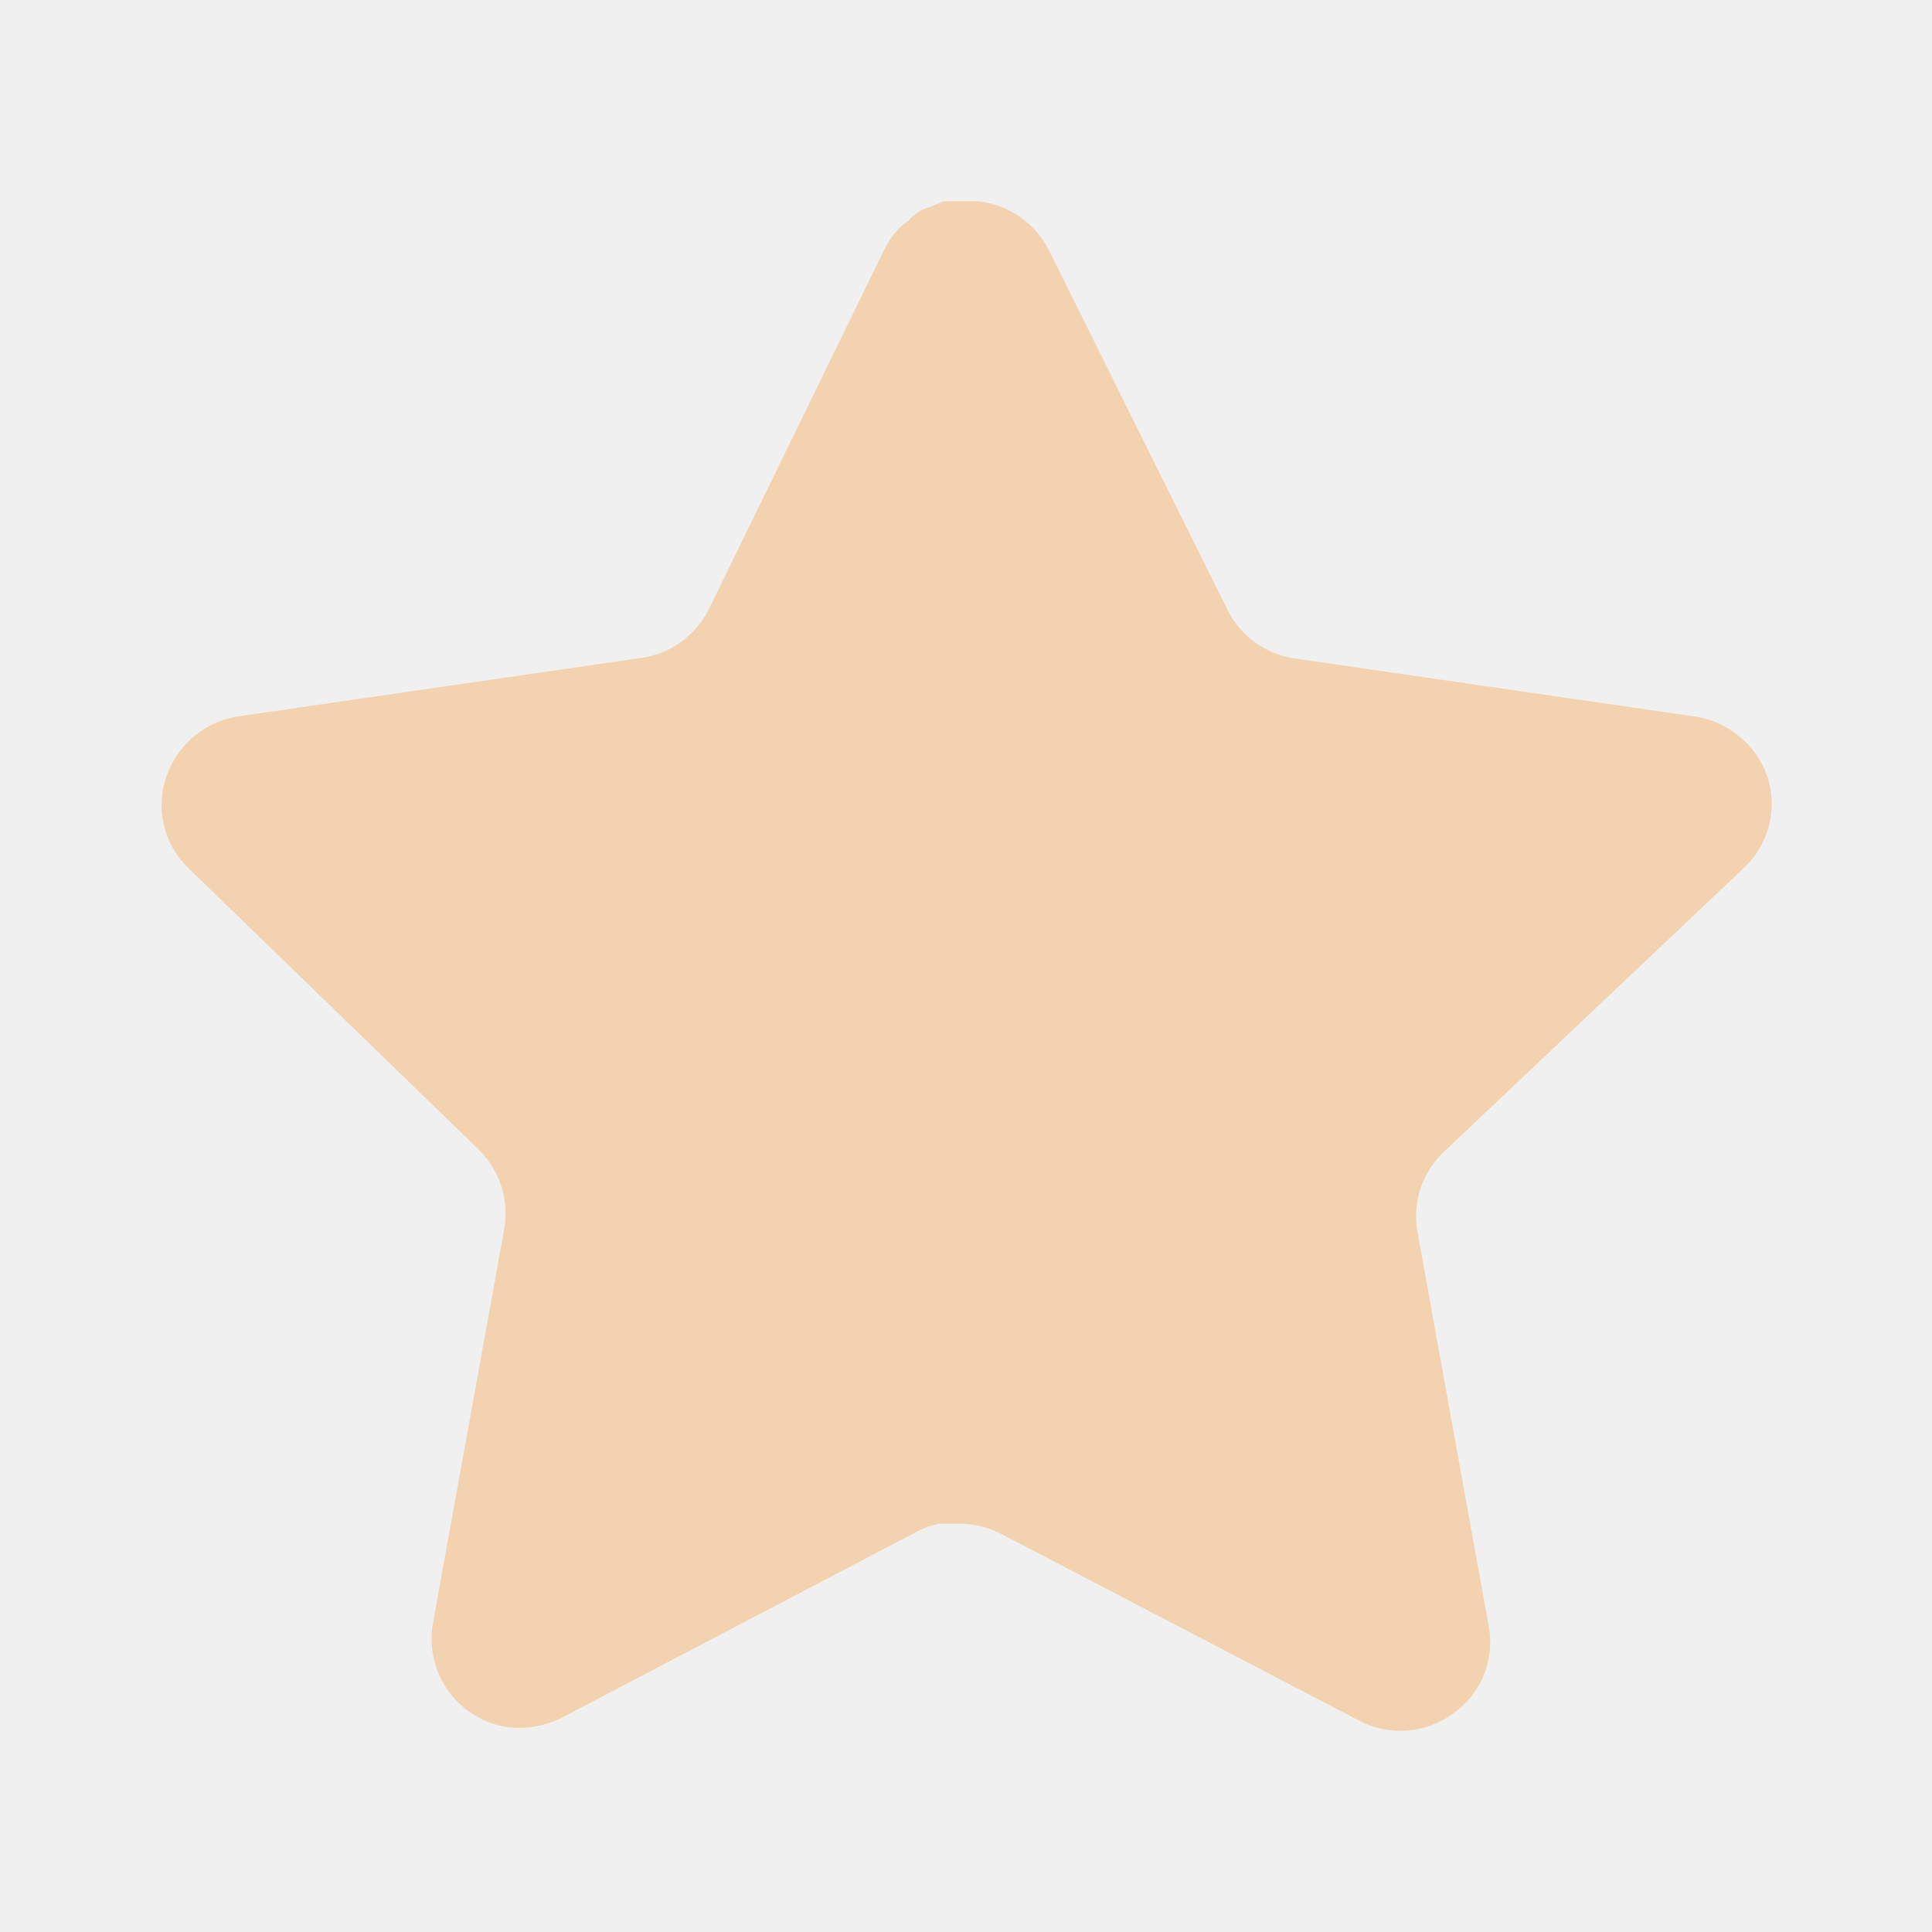
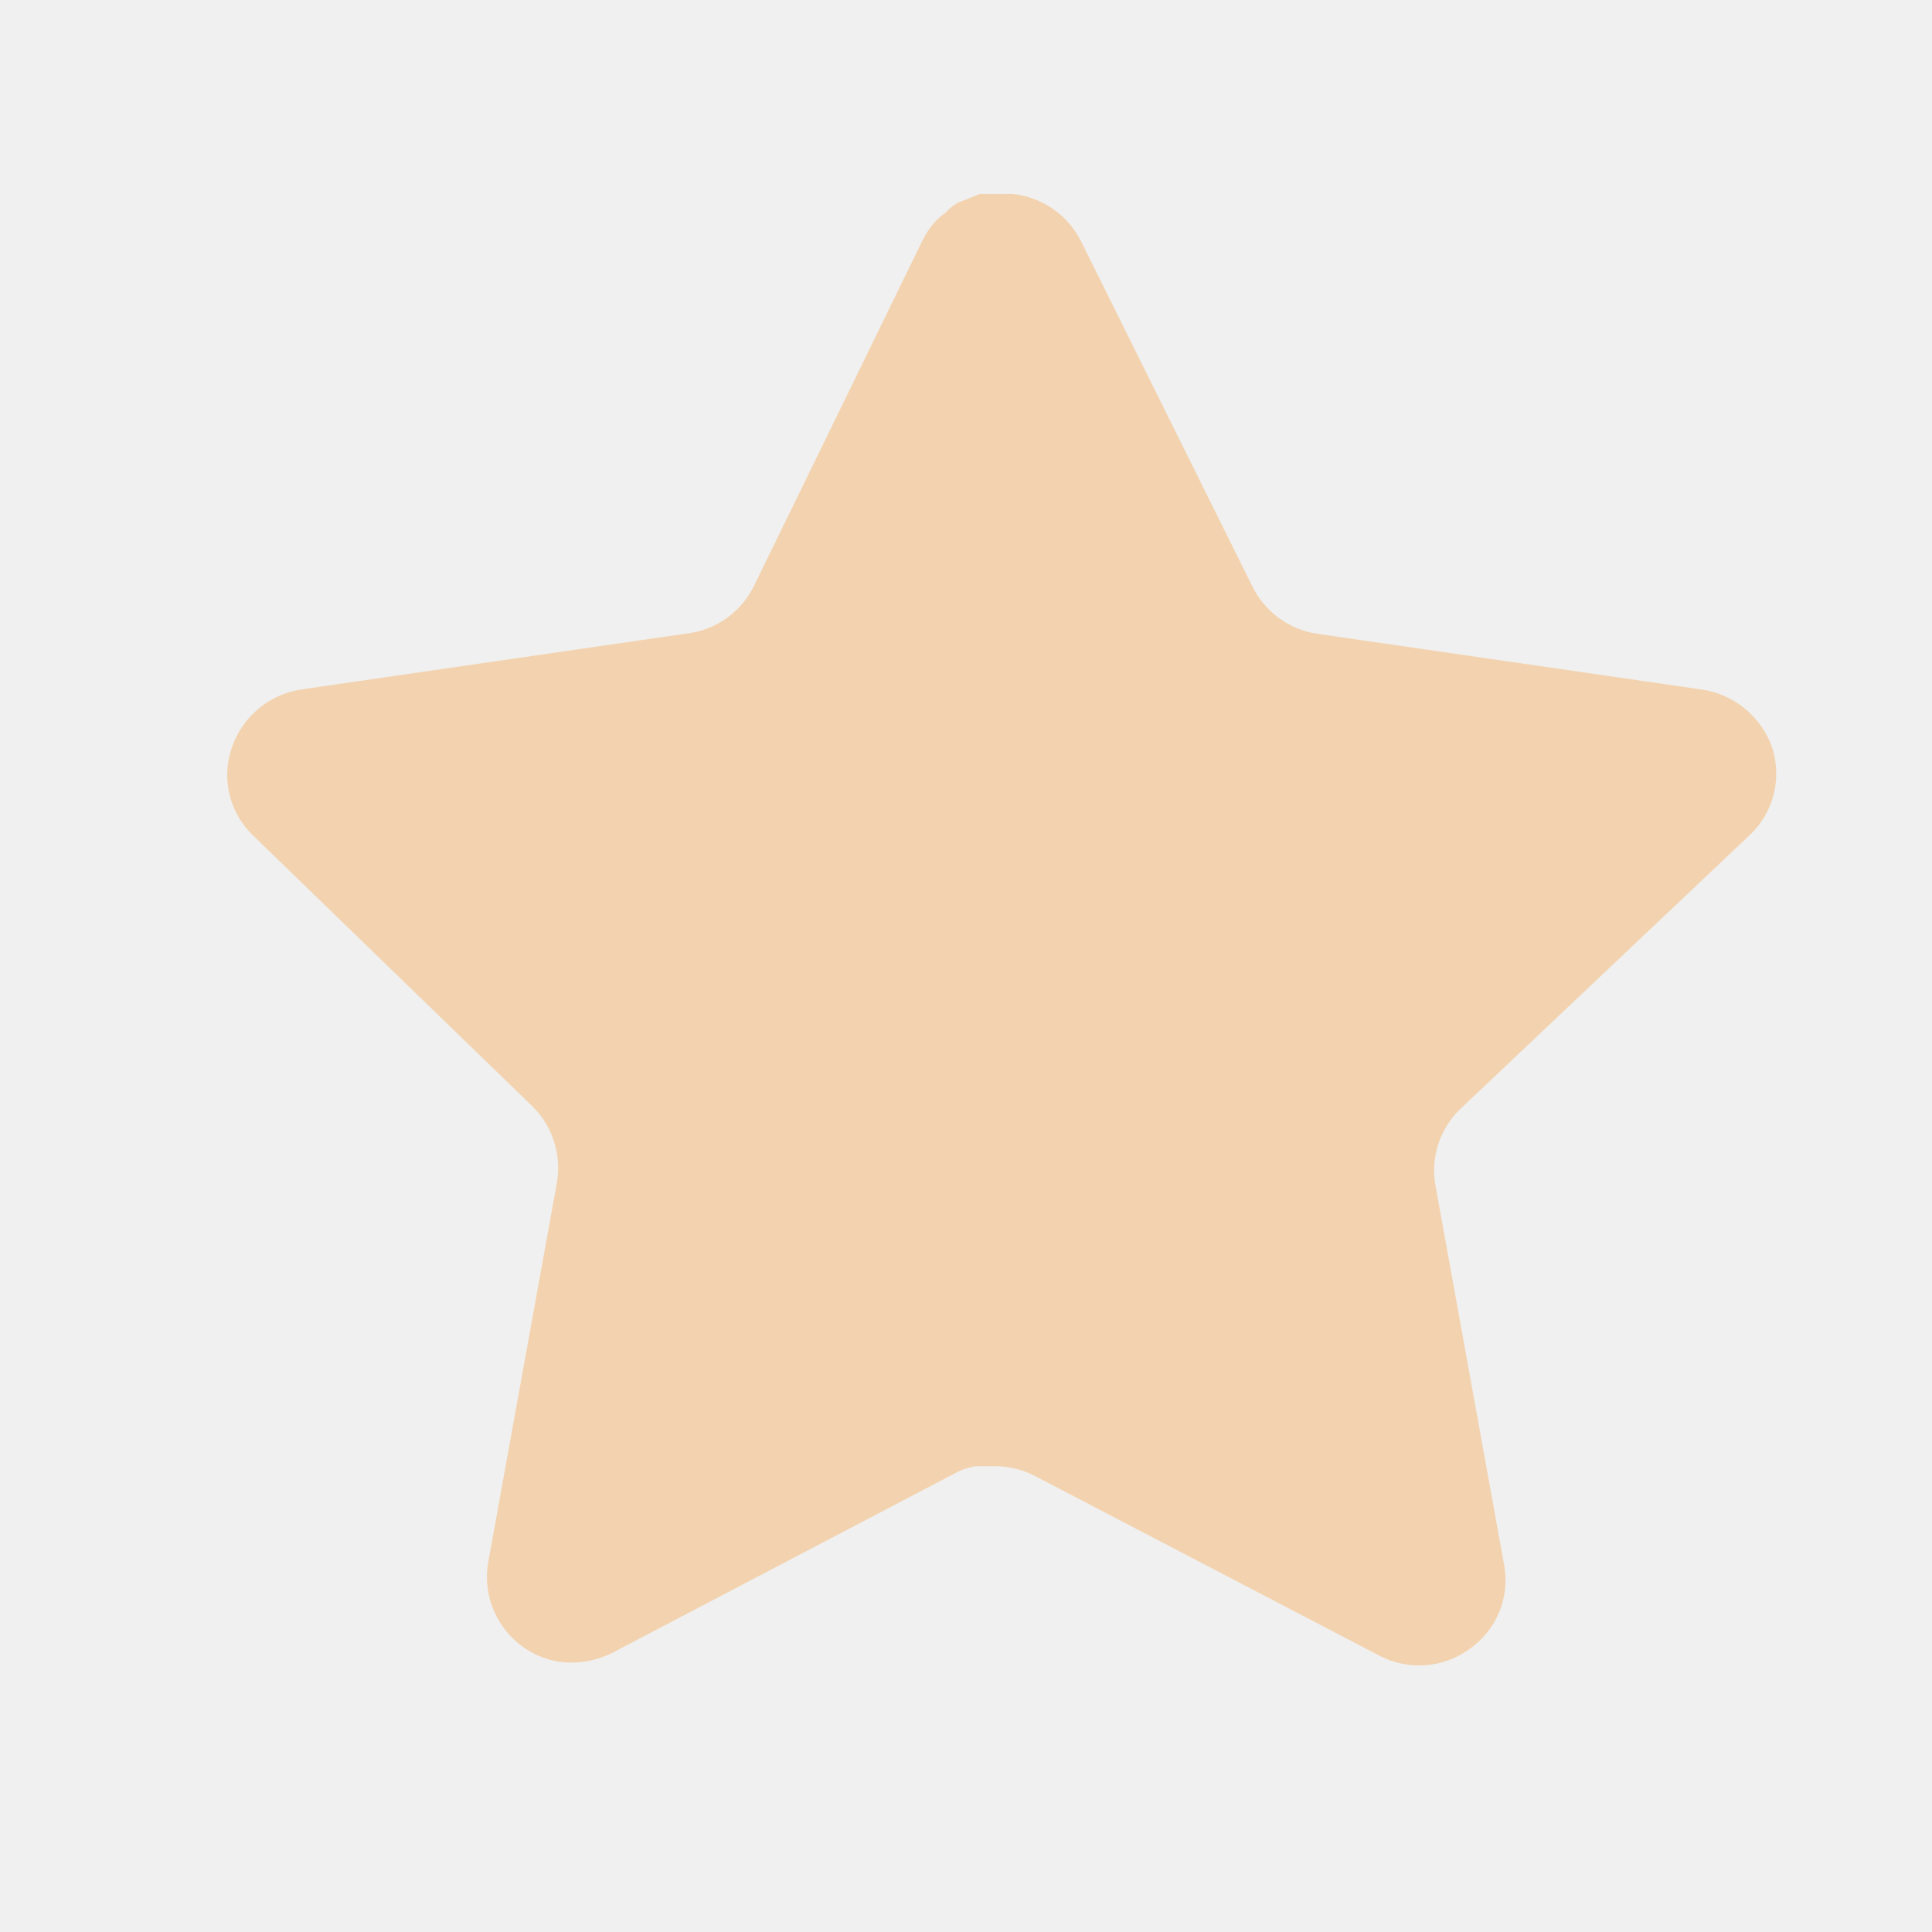
- <svg xmlns="http://www.w3.org/2000/svg" width="18.279" height="18.279" viewBox="0 0 18.279 18.279" fill="none">
-   <defs>
-     <clipPath id="clip324_144">
-       <rect width="18.279" height="18.279" fill="white" fill-opacity="0" />
-     </clipPath>
-   </defs>
-   <rect width="18.279" height="18.279" fill="#000000" fill-opacity="0" />
-   <g clip-path="url(#clip324_144)">
-     <path d="M13.652 10.906C13.455 11.097 13.364 11.374 13.409 11.645L14.086 15.392C14.143 15.71 14.009 16.031 13.744 16.215C13.483 16.405 13.137 16.428 12.853 16.276L9.479 14.516C9.362 14.454 9.232 14.42 9.099 14.416L8.892 14.416C8.821 14.427 8.751 14.45 8.687 14.485L5.313 16.253C5.146 16.336 4.957 16.366 4.772 16.336C4.321 16.251 4.02 15.822 4.094 15.368L4.772 11.621C4.817 11.348 4.726 11.07 4.529 10.876L1.779 8.21C1.549 7.987 1.469 7.652 1.574 7.349C1.676 7.048 1.936 6.828 2.251 6.778L6.036 6.229C6.324 6.199 6.577 6.024 6.706 5.765L8.374 2.346C8.414 2.269 8.465 2.199 8.527 2.14L8.595 2.087C8.631 2.047 8.672 2.014 8.718 1.988L8.801 1.957L8.93 1.904L9.251 1.904C9.537 1.934 9.789 2.105 9.921 2.361L11.611 5.765C11.733 6.014 11.97 6.187 12.243 6.229L16.029 6.778C16.348 6.824 16.616 7.045 16.722 7.349C16.821 7.655 16.735 7.99 16.501 8.21L13.652 10.906Z" fill="#F6B76F" fill-opacity="0.5" fill-rule="nonzero" />
-   </g>
+ <svg xmlns="http://www.w3.org/2000/svg" width="19" height="19" viewBox="0 0 19 19" fill="none">
+   <path d="M14.358 10.909C14.161 11.1 14.07 11.377 14.115 11.648L14.793 15.395C14.85 15.713 14.716 16.034 14.45 16.218C14.189 16.408 13.843 16.431 13.559 16.279L10.185 14.519C10.068 14.457 9.938 14.423 9.805 14.419H9.598C9.527 14.43 9.457 14.453 9.393 14.488L6.019 16.256C5.852 16.339 5.663 16.369 5.478 16.339C5.027 16.254 4.726 15.825 4.8 15.371L5.478 11.624C5.523 11.351 5.432 11.073 5.235 10.879L2.485 8.213C2.255 7.99 2.175 7.655 2.28 7.352C2.382 7.051 2.643 6.831 2.957 6.781L6.742 6.232C7.03 6.202 7.283 6.027 7.412 5.768L9.08 2.349C9.12 2.272 9.171 2.202 9.233 2.143L9.301 2.09C9.337 2.05 9.378 2.017 9.424 1.991L9.507 1.96L9.636 1.907H9.957C10.243 1.937 10.495 2.108 10.627 2.364L12.317 5.768C12.439 6.017 12.676 6.19 12.949 6.232L16.735 6.781C17.054 6.827 17.322 7.048 17.428 7.352C17.527 7.658 17.441 7.993 17.207 8.213L14.358 10.909Z" fill="#F6B76F" fill-opacity="0.5" />
</svg>
